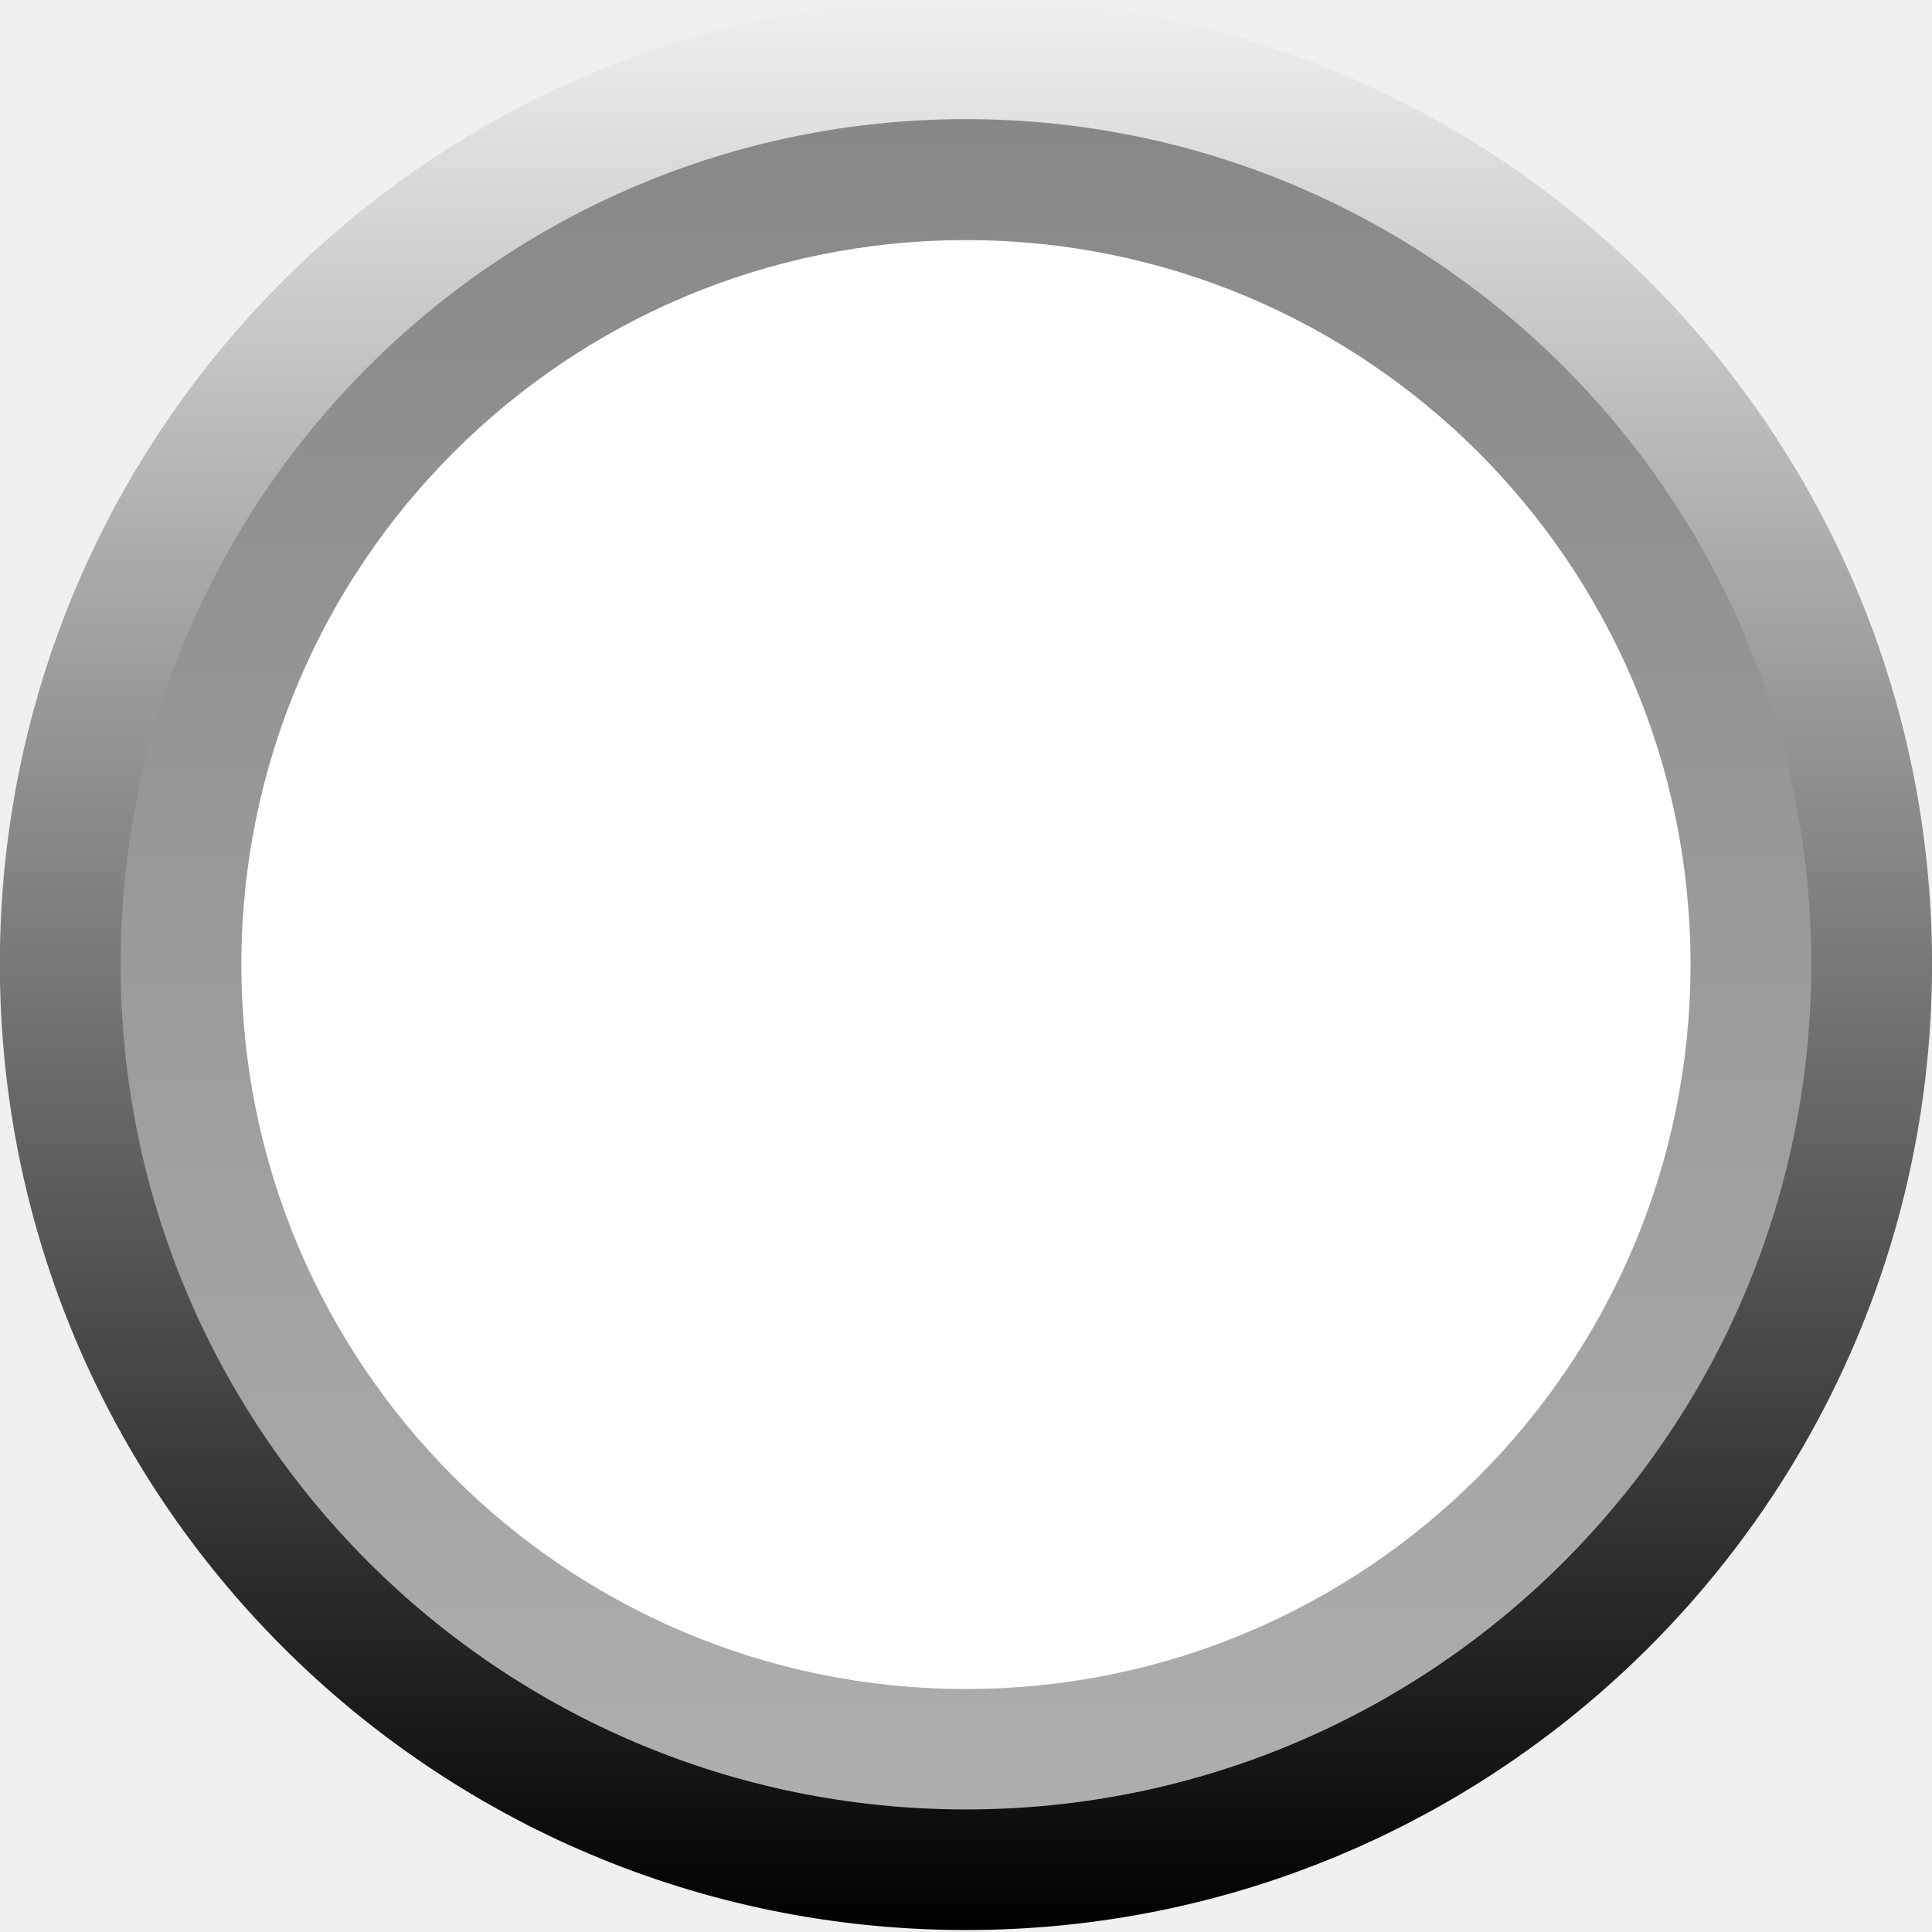
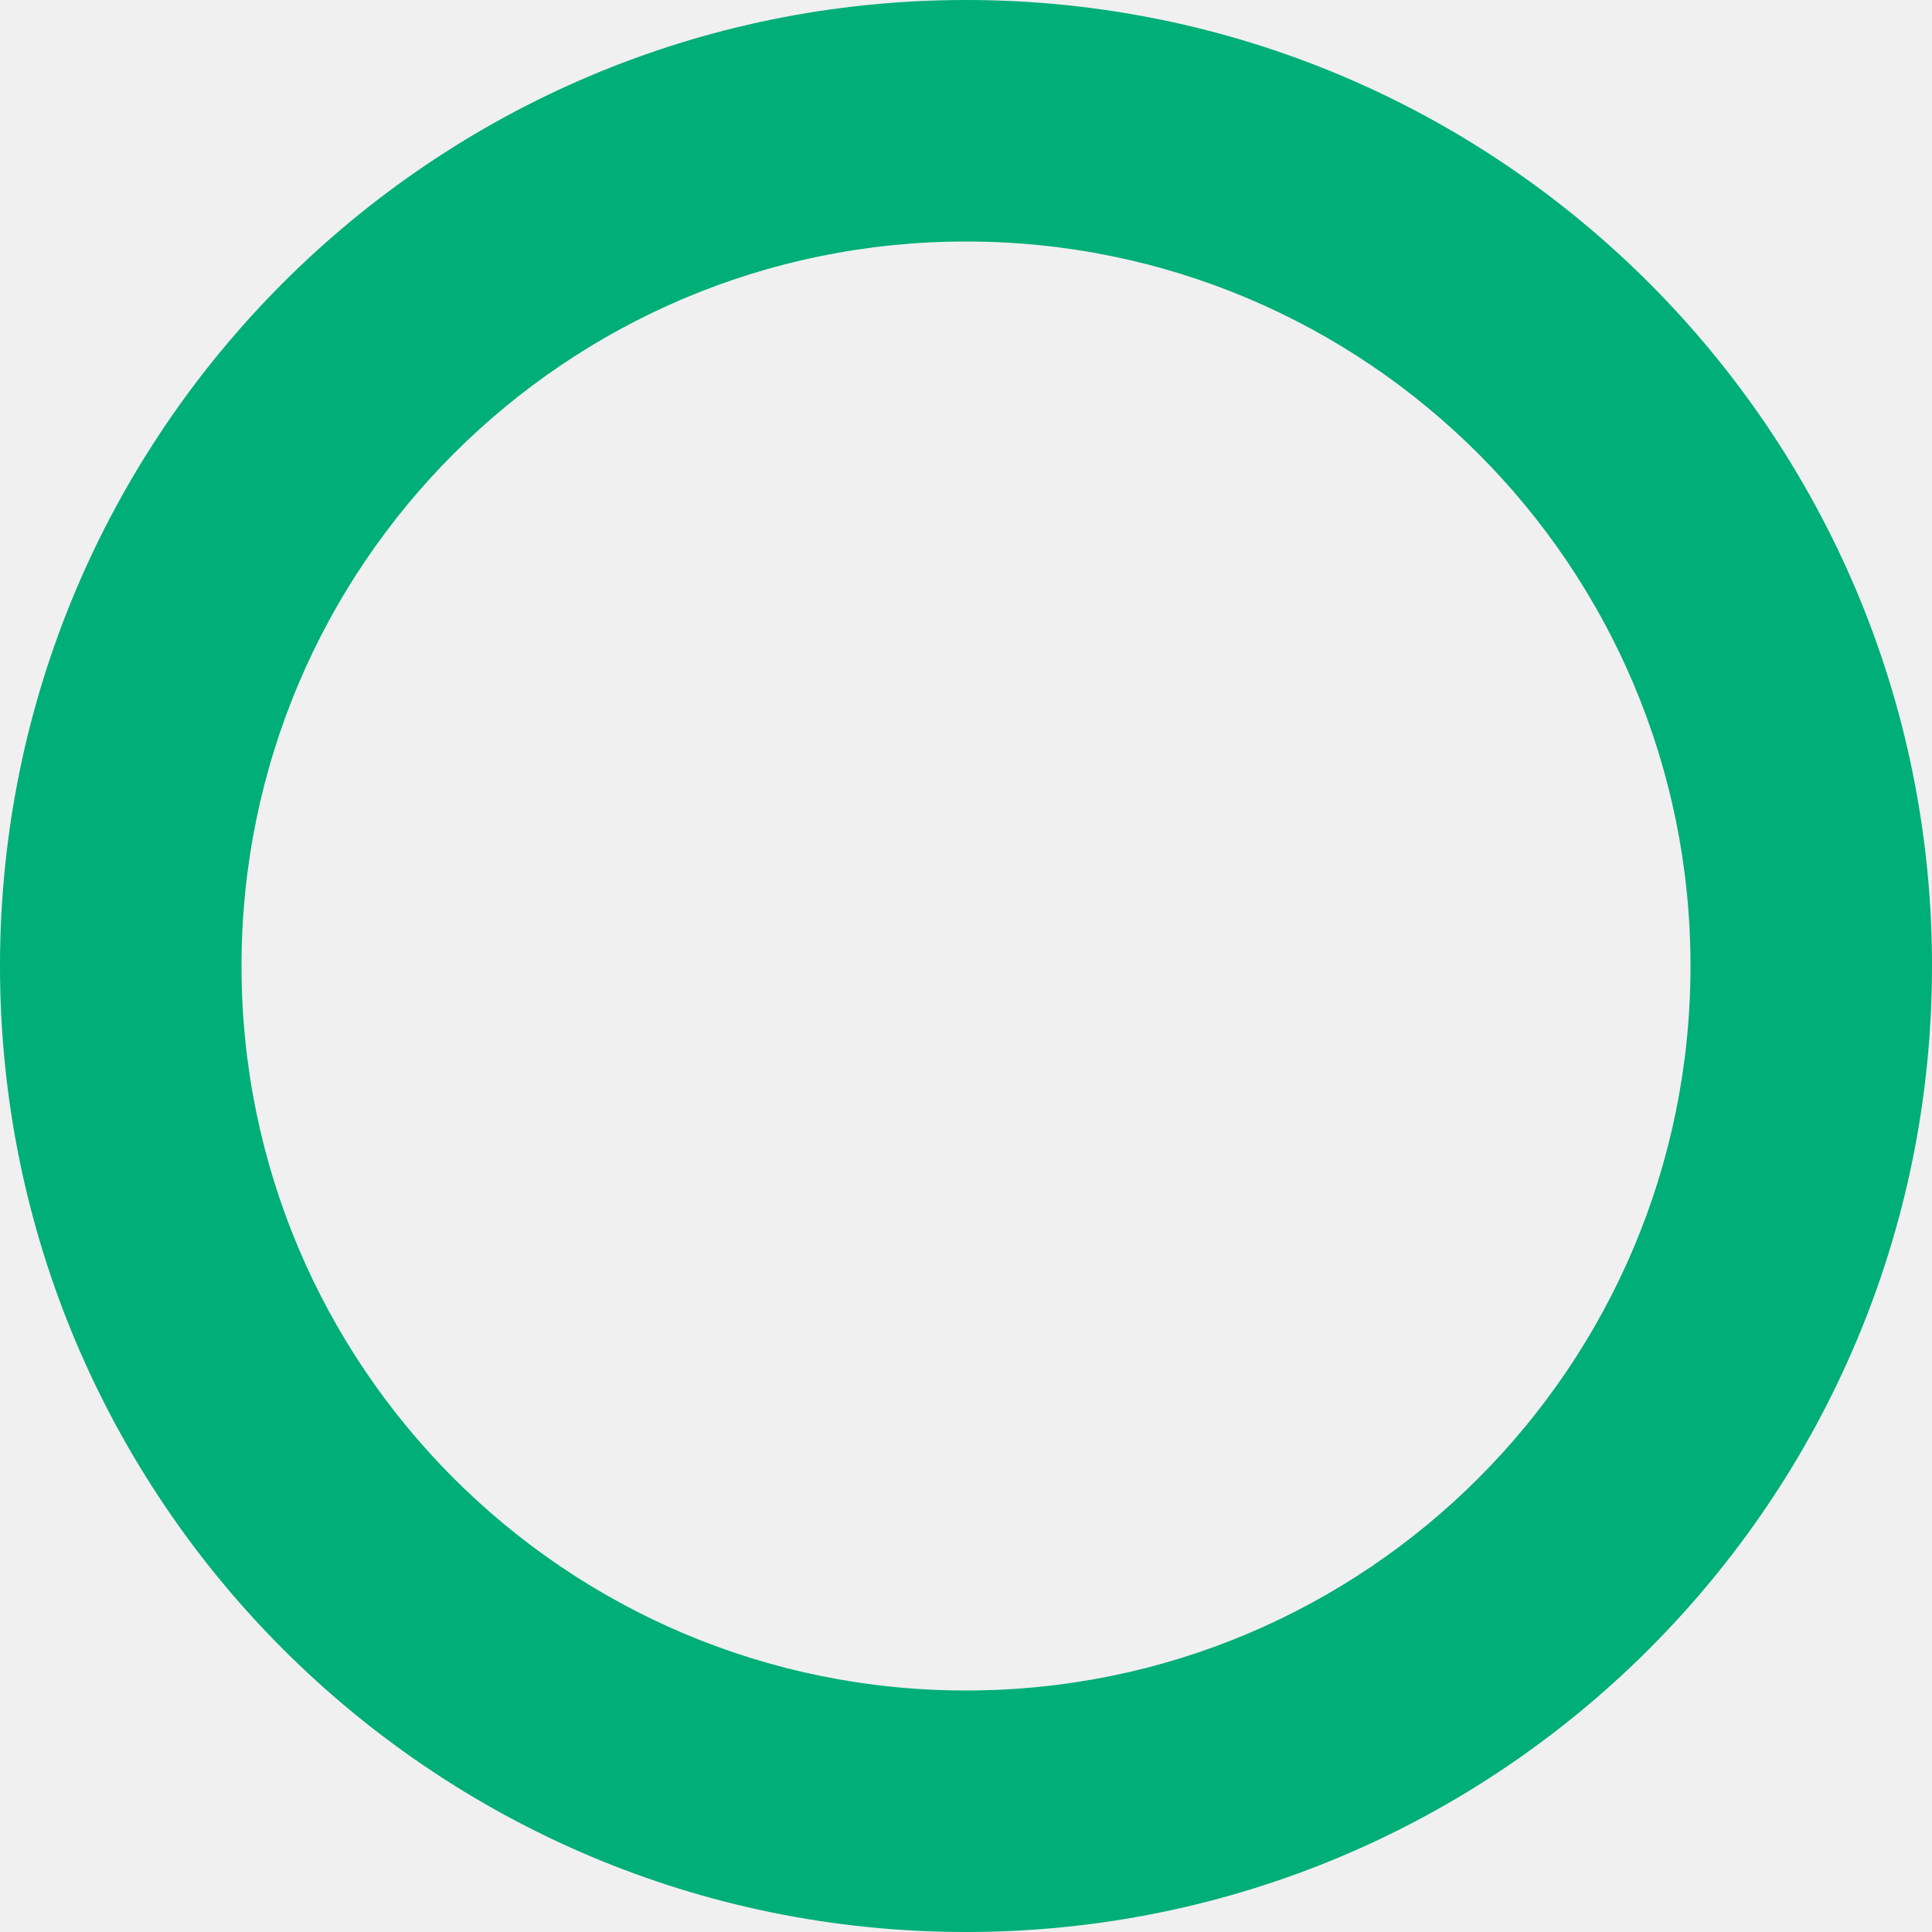
- <svg xmlns="http://www.w3.org/2000/svg" height="16" width="16" version="1.1">
-   <defs>
-     <linearGradient id="b" y2="11.901" gradientUnits="userSpaceOnUse" x2="7.467" y1="2.165" x1="7.467">
-       <stop stop-color="#888" offset="0" />
-       <stop stop-color="#aeaeae" offset="1" />
+ <svg xmlns="http://www.w3.org/2000/svg" id="svg34" version="1.1" width="16" height="16">
+   <defs id="defs22">
+     <linearGradient x1="7.467" y1="2.165" x2="7.467" gradientUnits="userSpaceOnUse" y2="11.901" id="d">
+       <stop id="stop2" offset="0" stop-color="#8eae68" />
+       <stop id="stop4" offset="1" stop-color="#7c8d67" />
    </linearGradient>
-     <linearGradient id="a" y2="11.901" gradientUnits="userSpaceOnUse" stop-color="#faf7f5" x2="7.467" y1="2.165" x1="7.467">
-       <stop stop-opacity="0" offset="0" />
-       <stop offset="1" />
+     <linearGradient x1="7.467" y1="2.165" x2="7.467" gradientUnits="userSpaceOnUse" y2="11.901" id="c">
+       <stop id="stop7" offset="0" stop-color="#cbccc8" />
+       <stop id="stop9" offset="1" stop-color="#bcea90" />
+     </linearGradient>
+     <linearGradient x1="7.467" y1="2.165" x2="7.467" gradientUnits="userSpaceOnUse" y2="11.901" id="b">
+       <stop id="stop12" offset="0" stop-color="#c0e49a" />
+       <stop id="stop14" offset="1" stop-color="#b9de92" />
+     </linearGradient>
+     <linearGradient x1="7.467" y1="2.165" x2="7.467" gradientUnits="userSpaceOnUse" y2="11.901" id="a">
+       <stop id="stop17" offset="0" stop-color="#8ea476" />
+       <stop id="stop19" offset="1" stop-color="#6c7e58" />
    </linearGradient>
  </defs>
-   <path d="m11.668 7.035a4.19 4.865 0 1 1 -0 -0.019" transform="matrix(1.9095 0 0 1.6443 -6.2796 -3.5678)" fill="url(#a)" />
-   <path d="m11.668 7.035a4.19 4.865 0 1 1 -0 -0.019" transform="matrix(1.6708 0 0 1.4387 -4.4946 -2.1218)" fill="url(#b)" />
-   <path d="m11.668 7.035a4.19 4.865 0 1 1 -0 -0.019" transform="matrix(1.4321 0 0 1.2332 -2.7097 -.67582)" fill="#fff" />
+   <path id="path4515" d="M 8 0 A 8 8 0 0 0 0 8 A 8 8 0 0 0 8 16 A 8 8 0 0 0 16 8 A 8 8 0 0 0 8 0 z M 8 2 A 6 6 0 0 1 14 8 A 6 6 0 0 1 8 14 A 6 6 0 0 1 2 8 A 6 6 0 0 1 8 2 z " style="opacity:1;fill:#00ae77;fill-opacity:1;stroke:none;stroke-width:2.637;stroke-miterlimit:4;stroke-dasharray:none;stroke-opacity:1" />
</svg>
